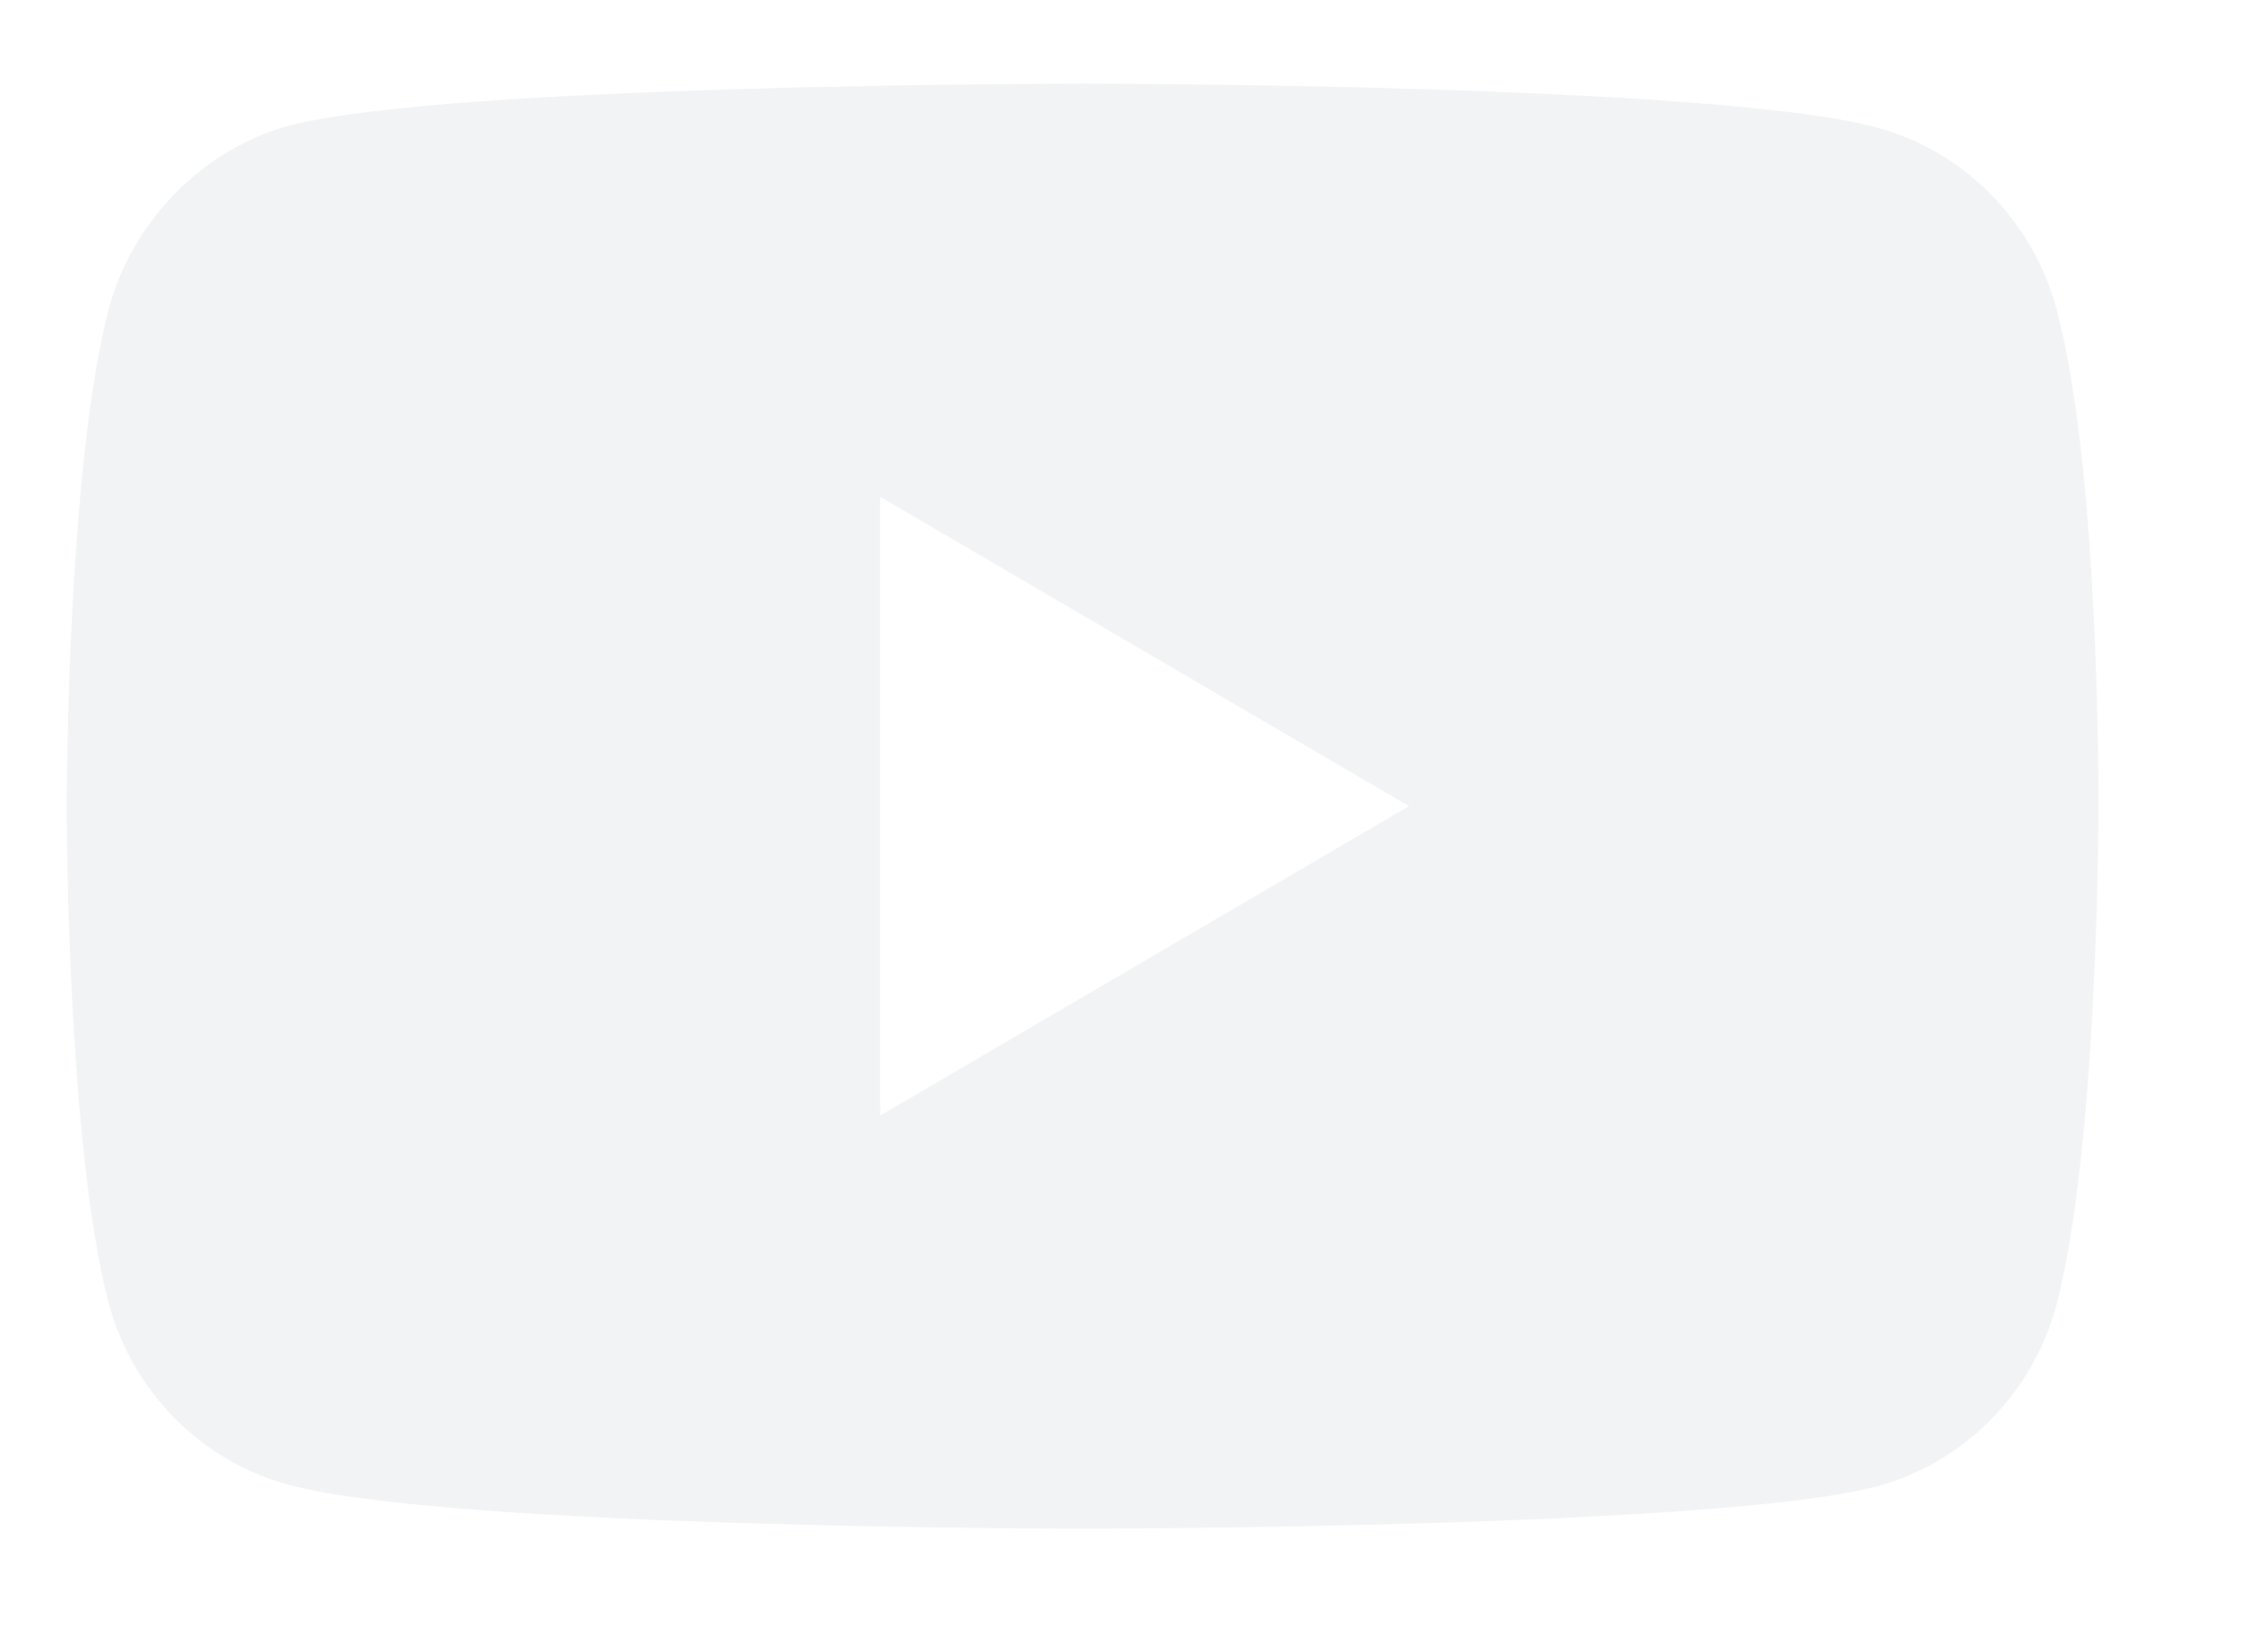
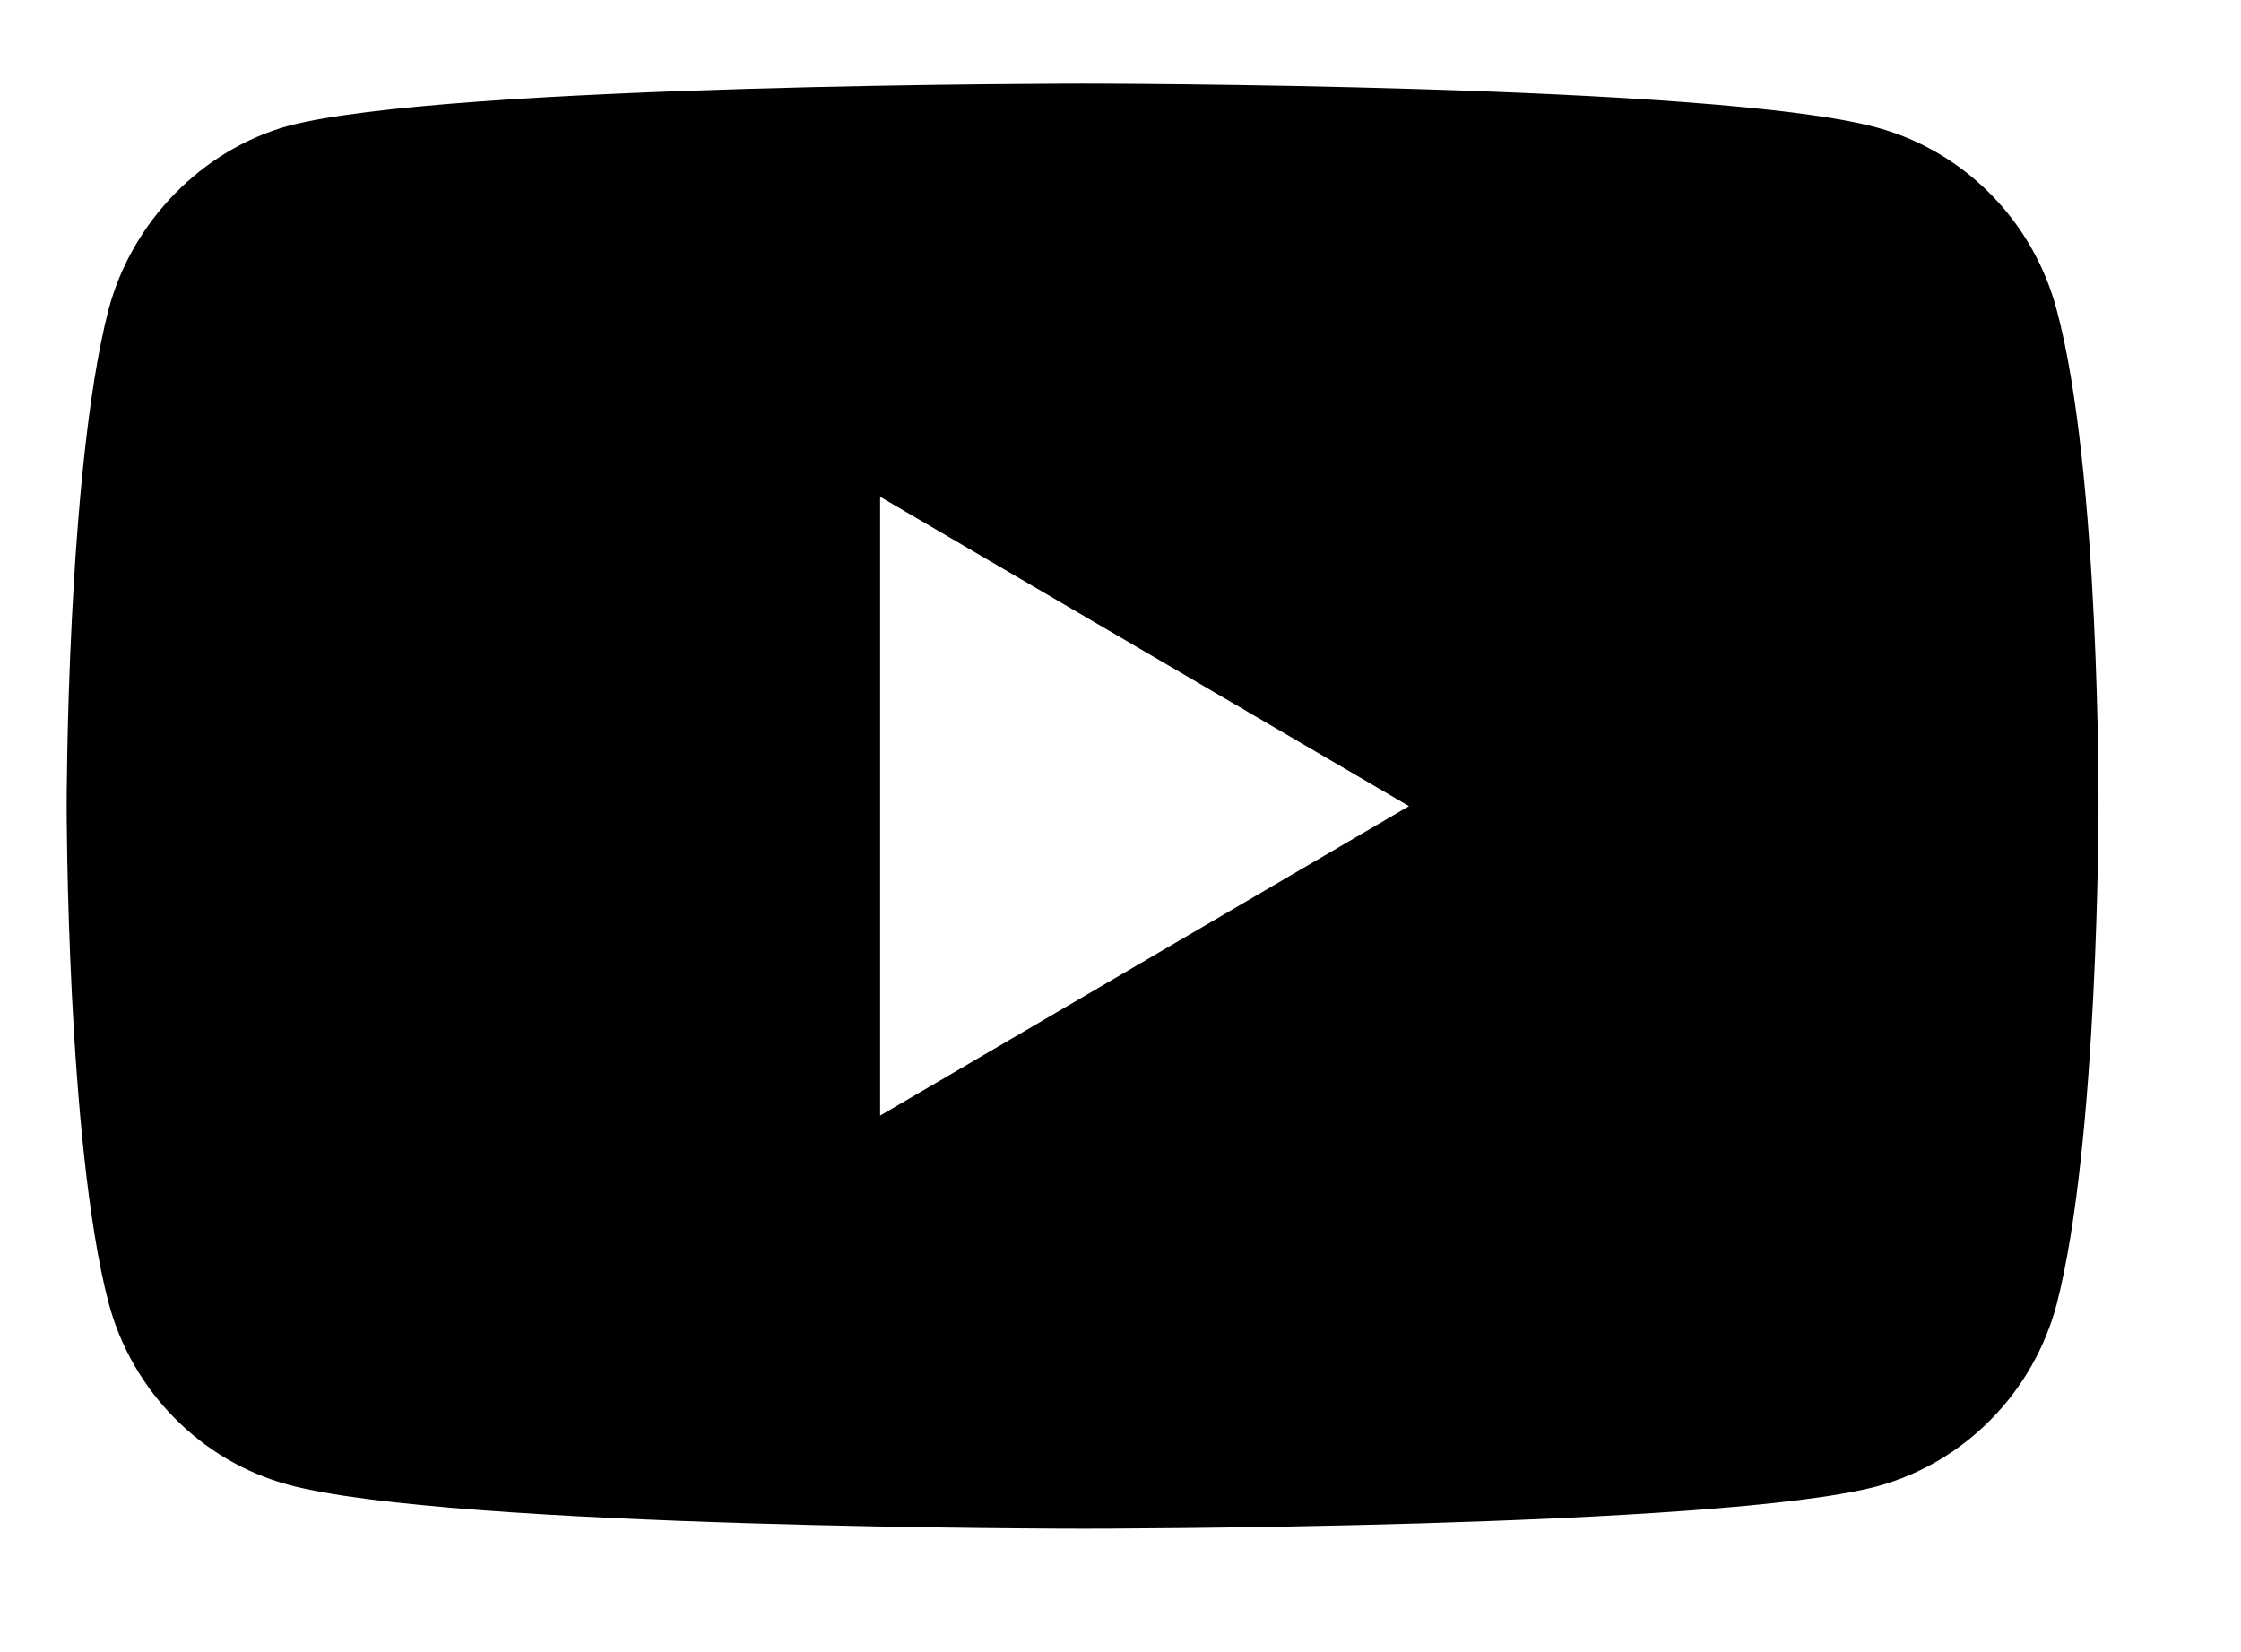
<svg xmlns="http://www.w3.org/2000/svg" width="19" height="14" viewBox="0 0 19 14" fill="none">
-   <path d="M17.437 2.626C17.238 1.876 16.657 1.285 15.919 1.083C14.571 0.709 9.178 0.709 9.178 0.709C9.178 0.709 3.786 0.709 2.438 1.069C1.715 1.271 1.119 1.876 0.92 2.626C0.565 3.995 0.565 6.835 0.565 6.835C0.565 6.835 0.565 9.689 0.92 11.044C1.119 11.794 1.701 12.385 2.439 12.587C3.801 12.961 9.179 12.961 9.179 12.961C9.179 12.961 14.571 12.961 15.919 12.601C16.657 12.399 17.238 11.808 17.437 11.059C17.792 9.689 17.792 6.849 17.792 6.849C17.792 6.849 17.806 3.995 17.437 2.626ZM7.462 9.459V4.212L11.946 6.835L7.462 9.459Z" fill="#F2F3F4" />
+   <path d="M17.437 2.626C17.238 1.876 16.657 1.285 15.919 1.083C14.571 0.709 9.178 0.709 9.178 0.709C9.178 0.709 3.786 0.709 2.438 1.069C1.715 1.271 1.119 1.876 0.92 2.626C0.565 3.995 0.565 6.835 0.565 6.835C0.565 6.835 0.565 9.689 0.92 11.044C1.119 11.794 1.701 12.385 2.439 12.587C3.801 12.961 9.179 12.961 9.179 12.961C9.179 12.961 14.571 12.961 15.919 12.601C16.657 12.399 17.238 11.808 17.437 11.059C17.792 9.689 17.792 6.849 17.792 6.849C17.792 6.849 17.806 3.995 17.437 2.626ZM7.462 9.459V4.212L11.946 6.835L7.462 9.459Z" fill="black" />
</svg>
